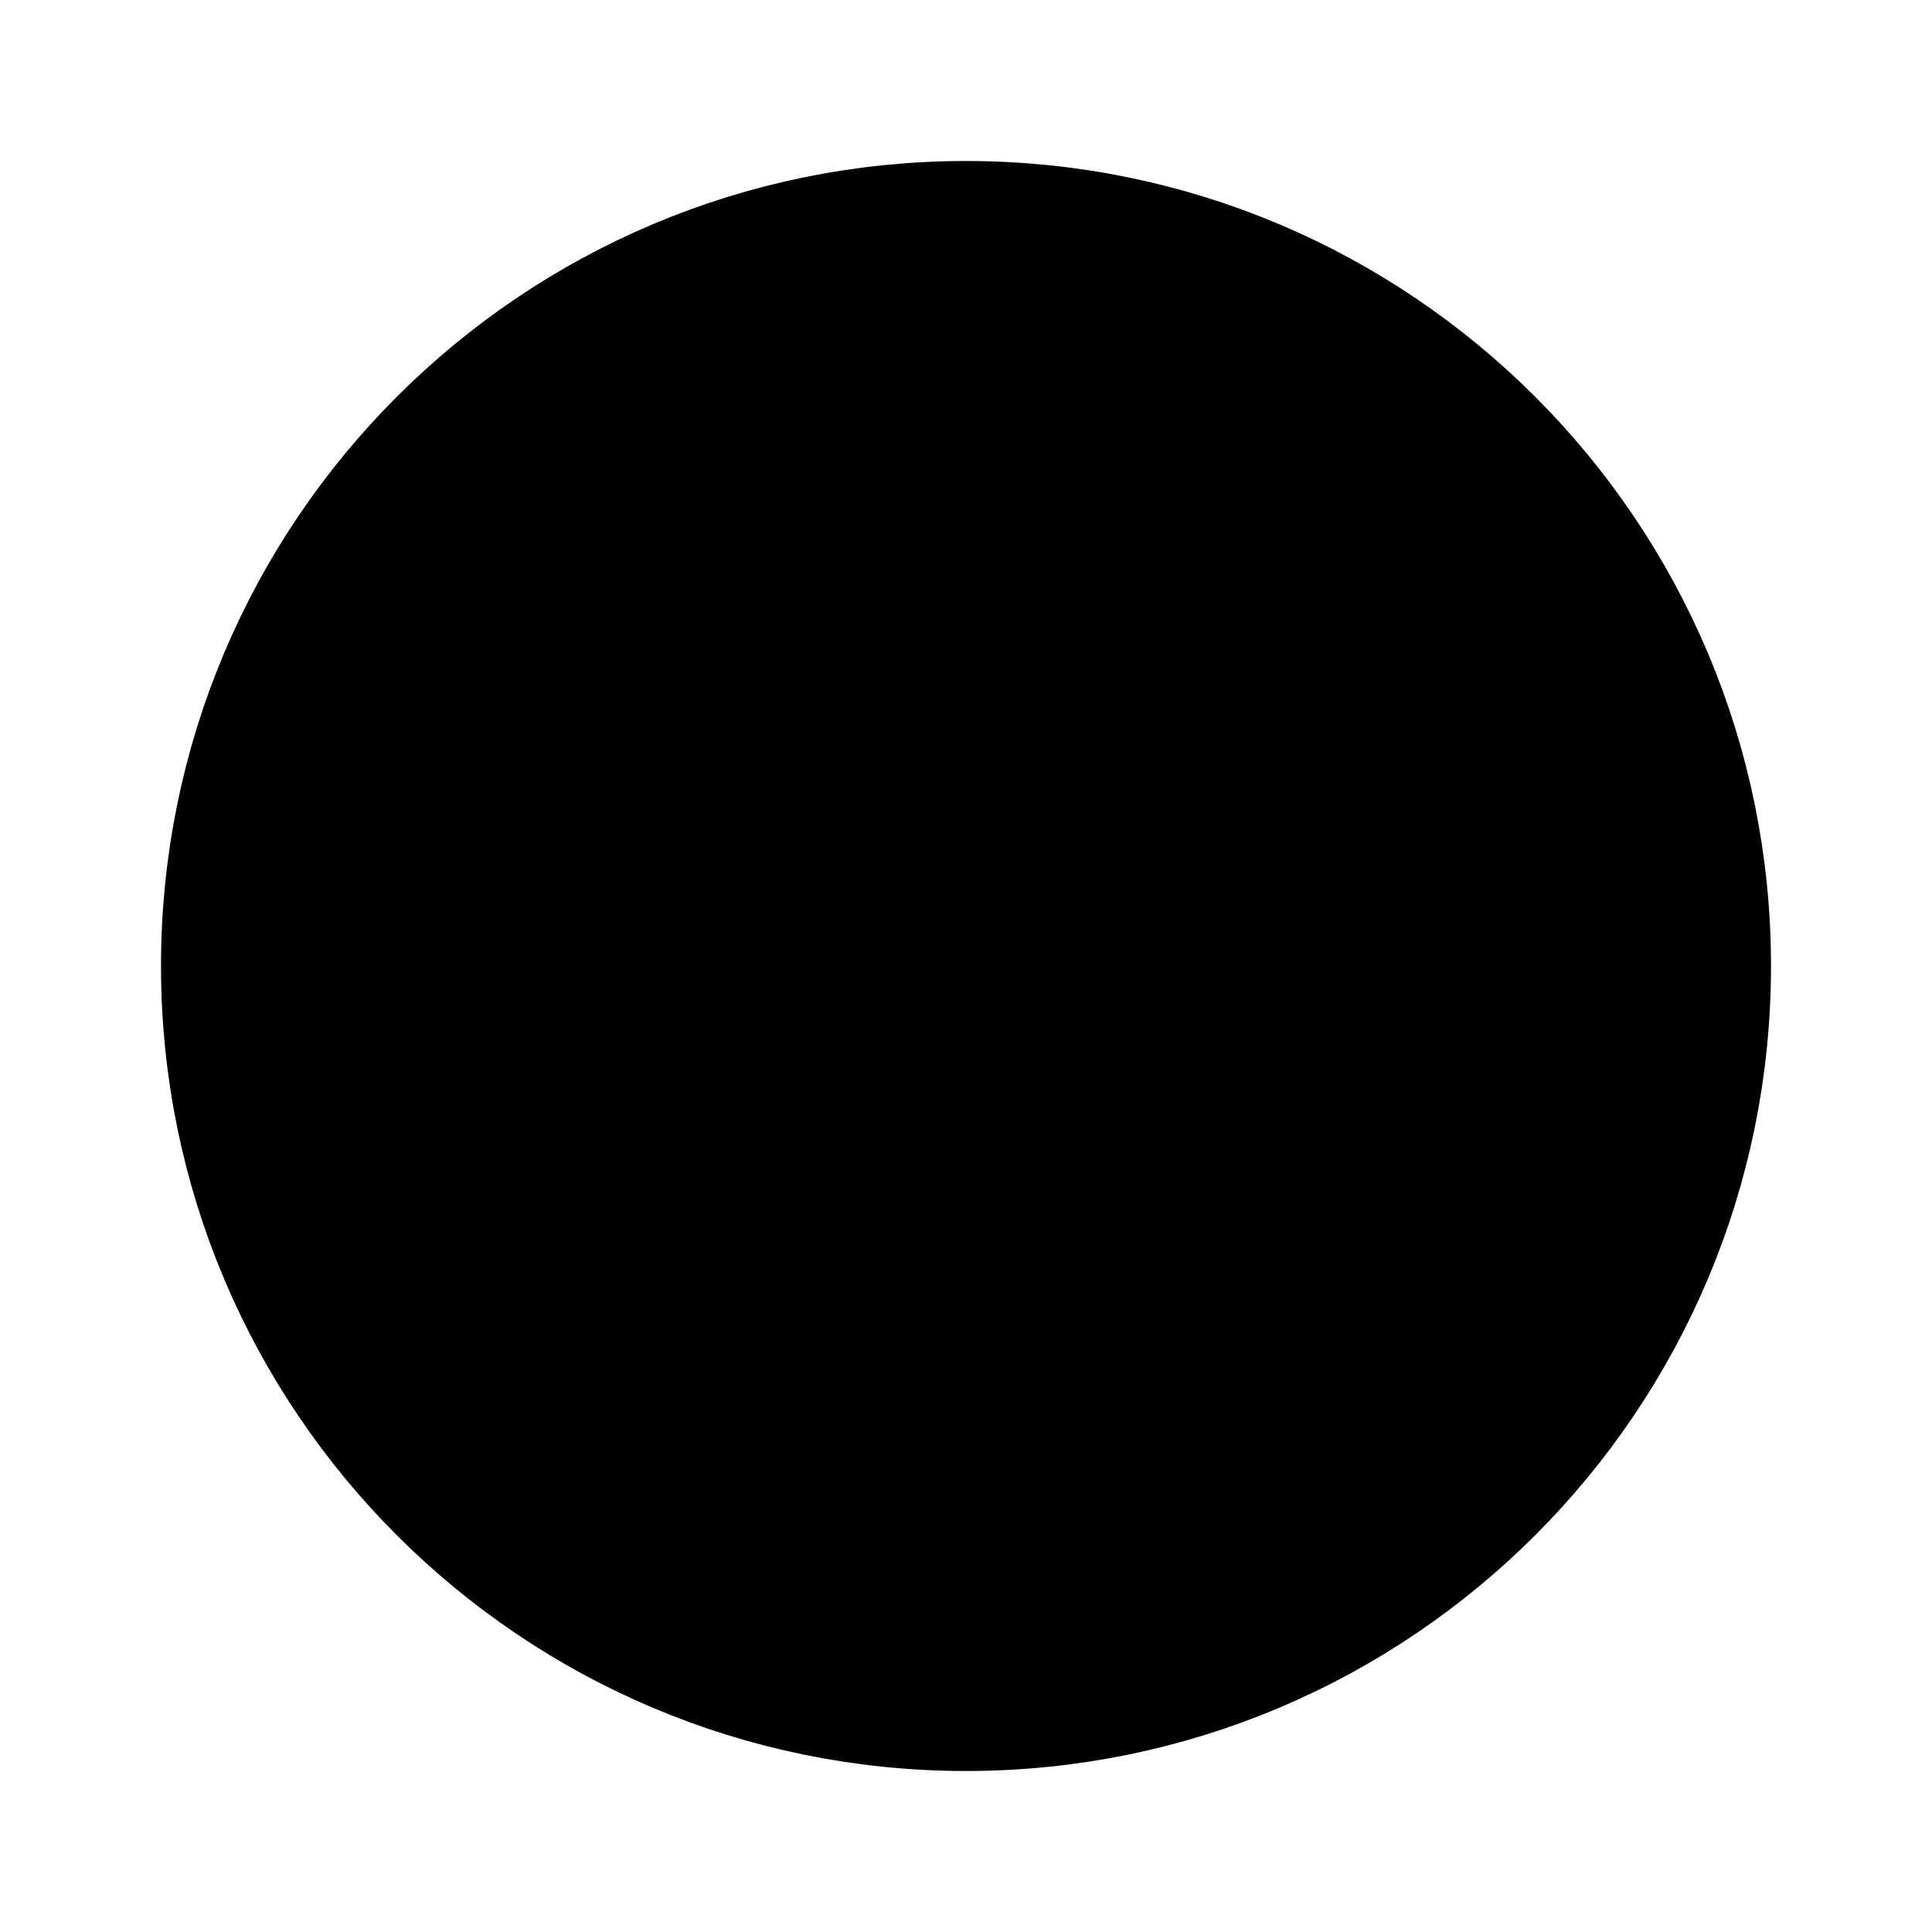
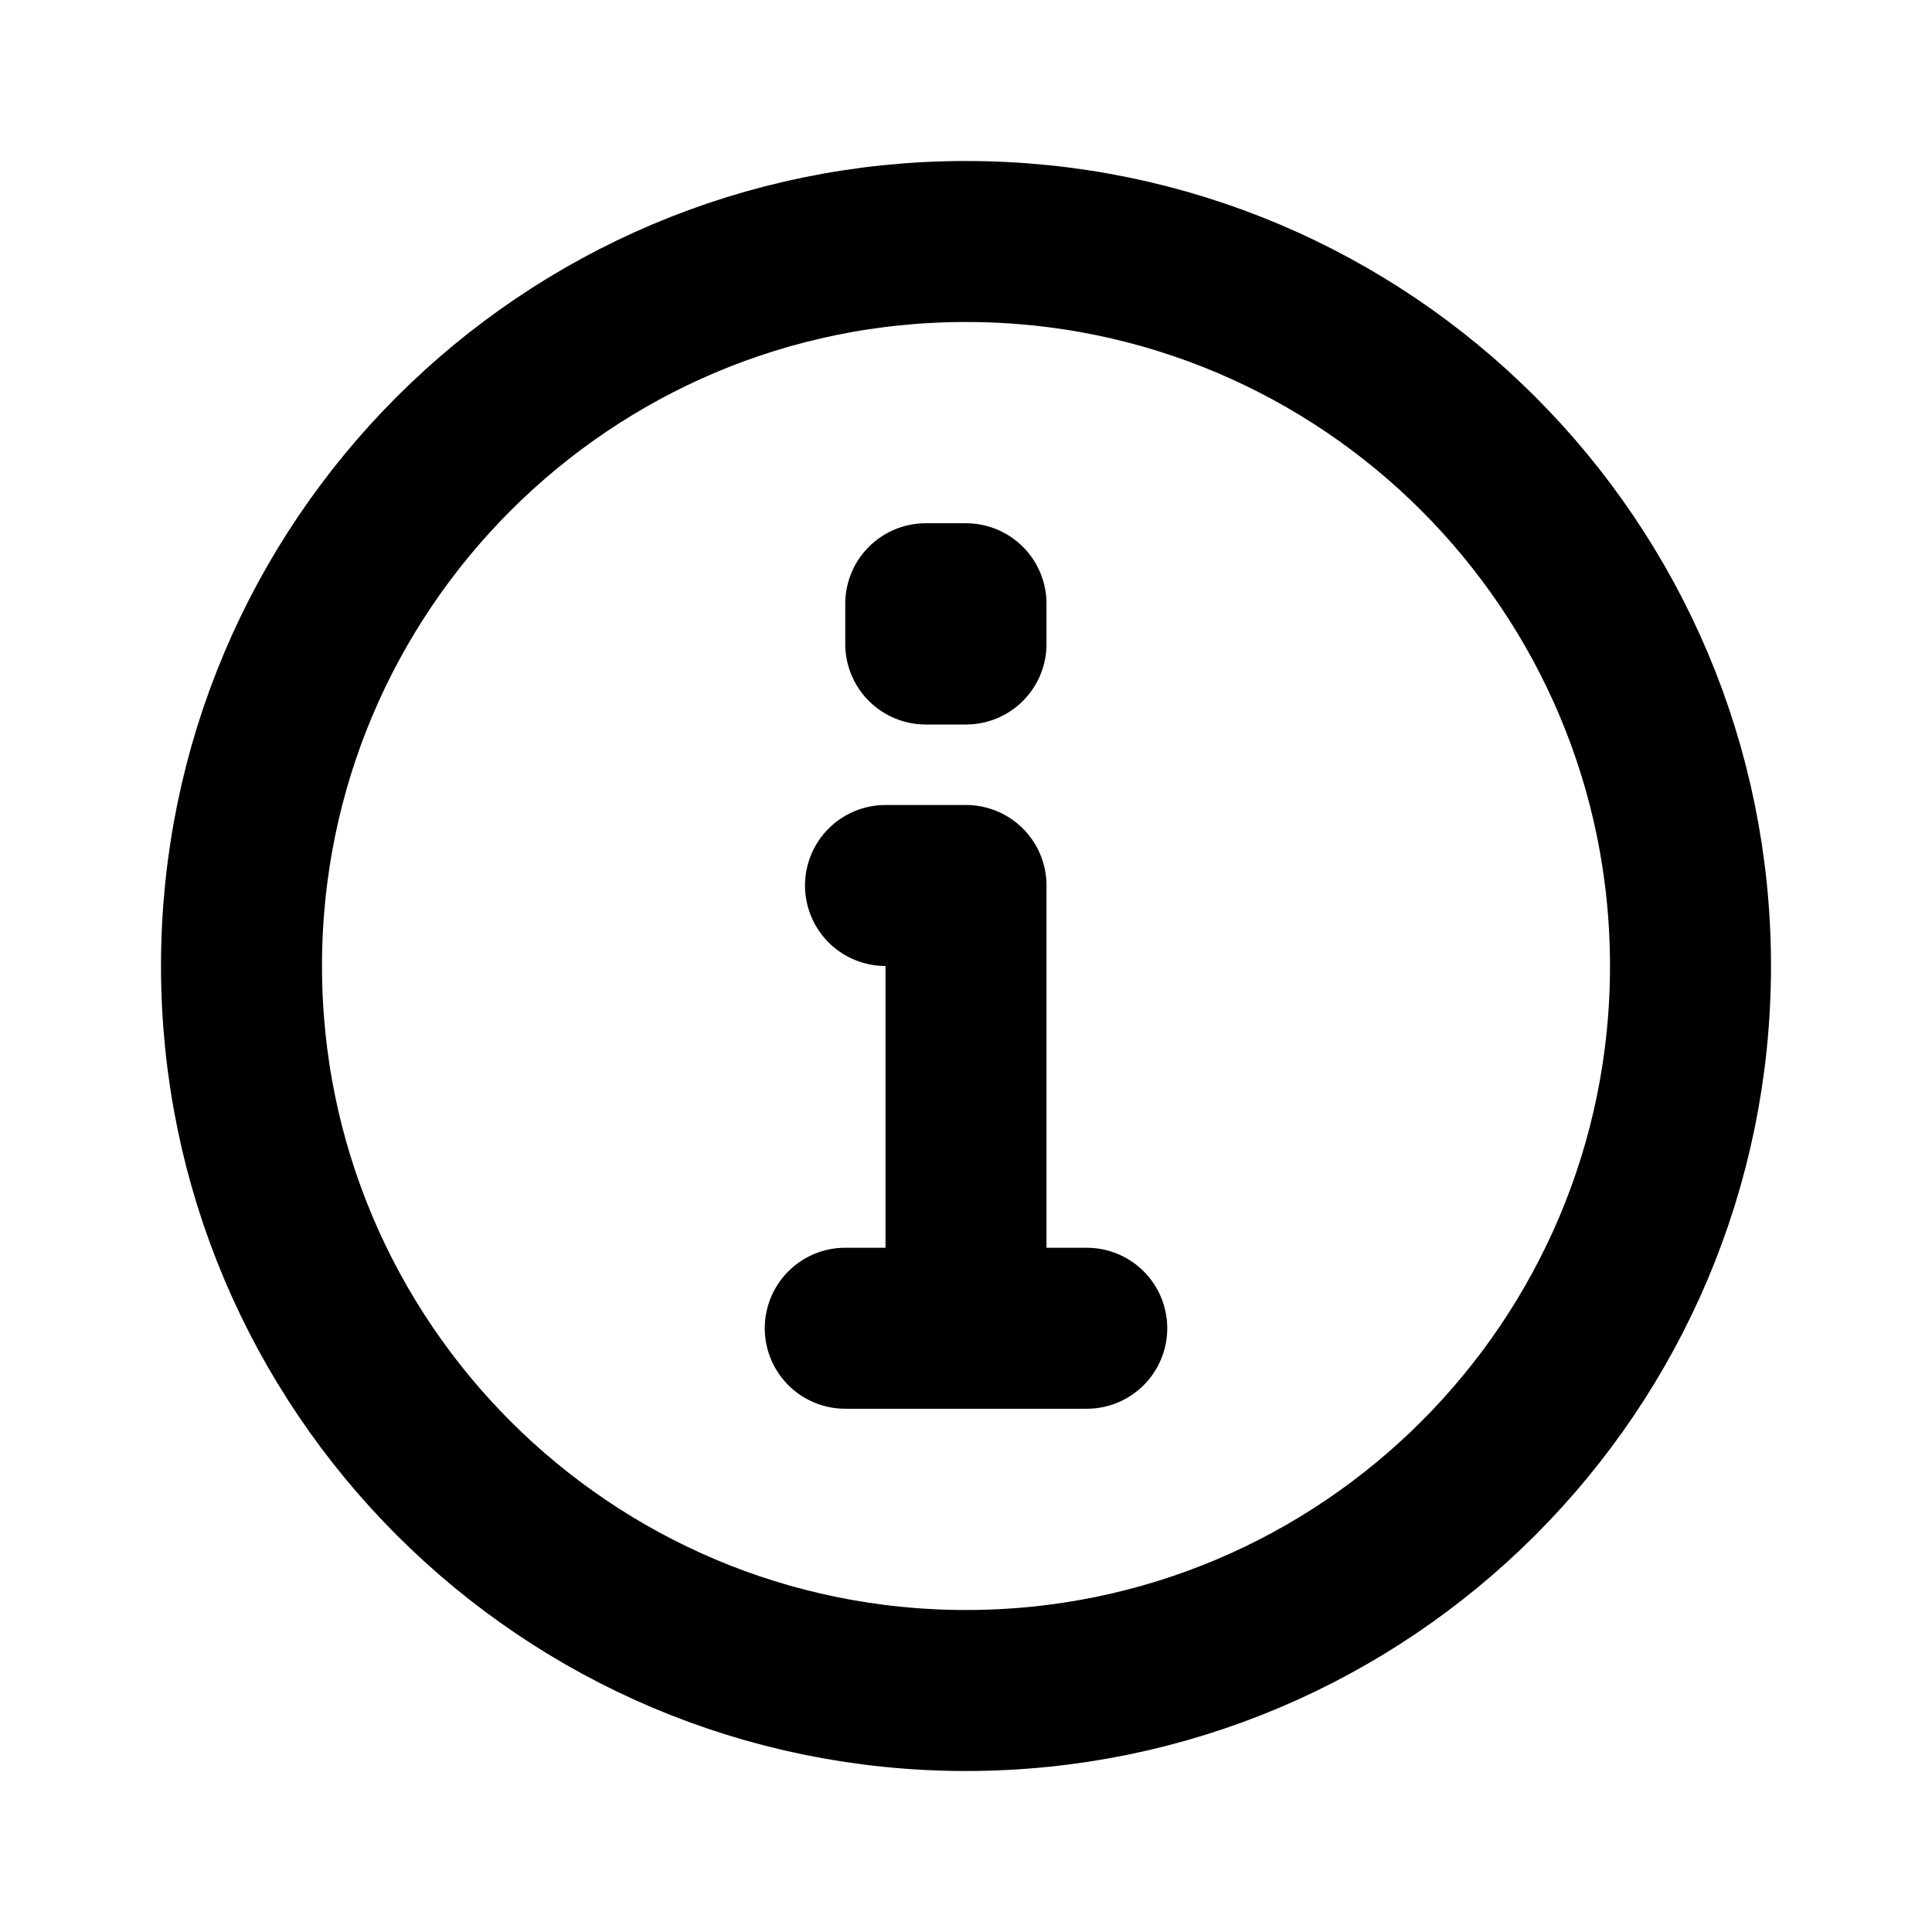
- <svg xmlns="http://www.w3.org/2000/svg" fill="currentColor" viewBox="0 0 24 24">
+ <svg xmlns="http://www.w3.org/2000/svg" fill="none" viewBox="0 0 24 24">
  <path stroke="currentColor" stroke-linecap="round" stroke-linejoin="round" stroke-width="2" d="M11 11h1v5.5m0 0h1.5m-1.5 0h-1.5M21 12a9 9 0 1 1-18 0 9 9 0 0 1 18 0Zm-9.5-4v-.5h.5V8h-.5Z" />
</svg>
